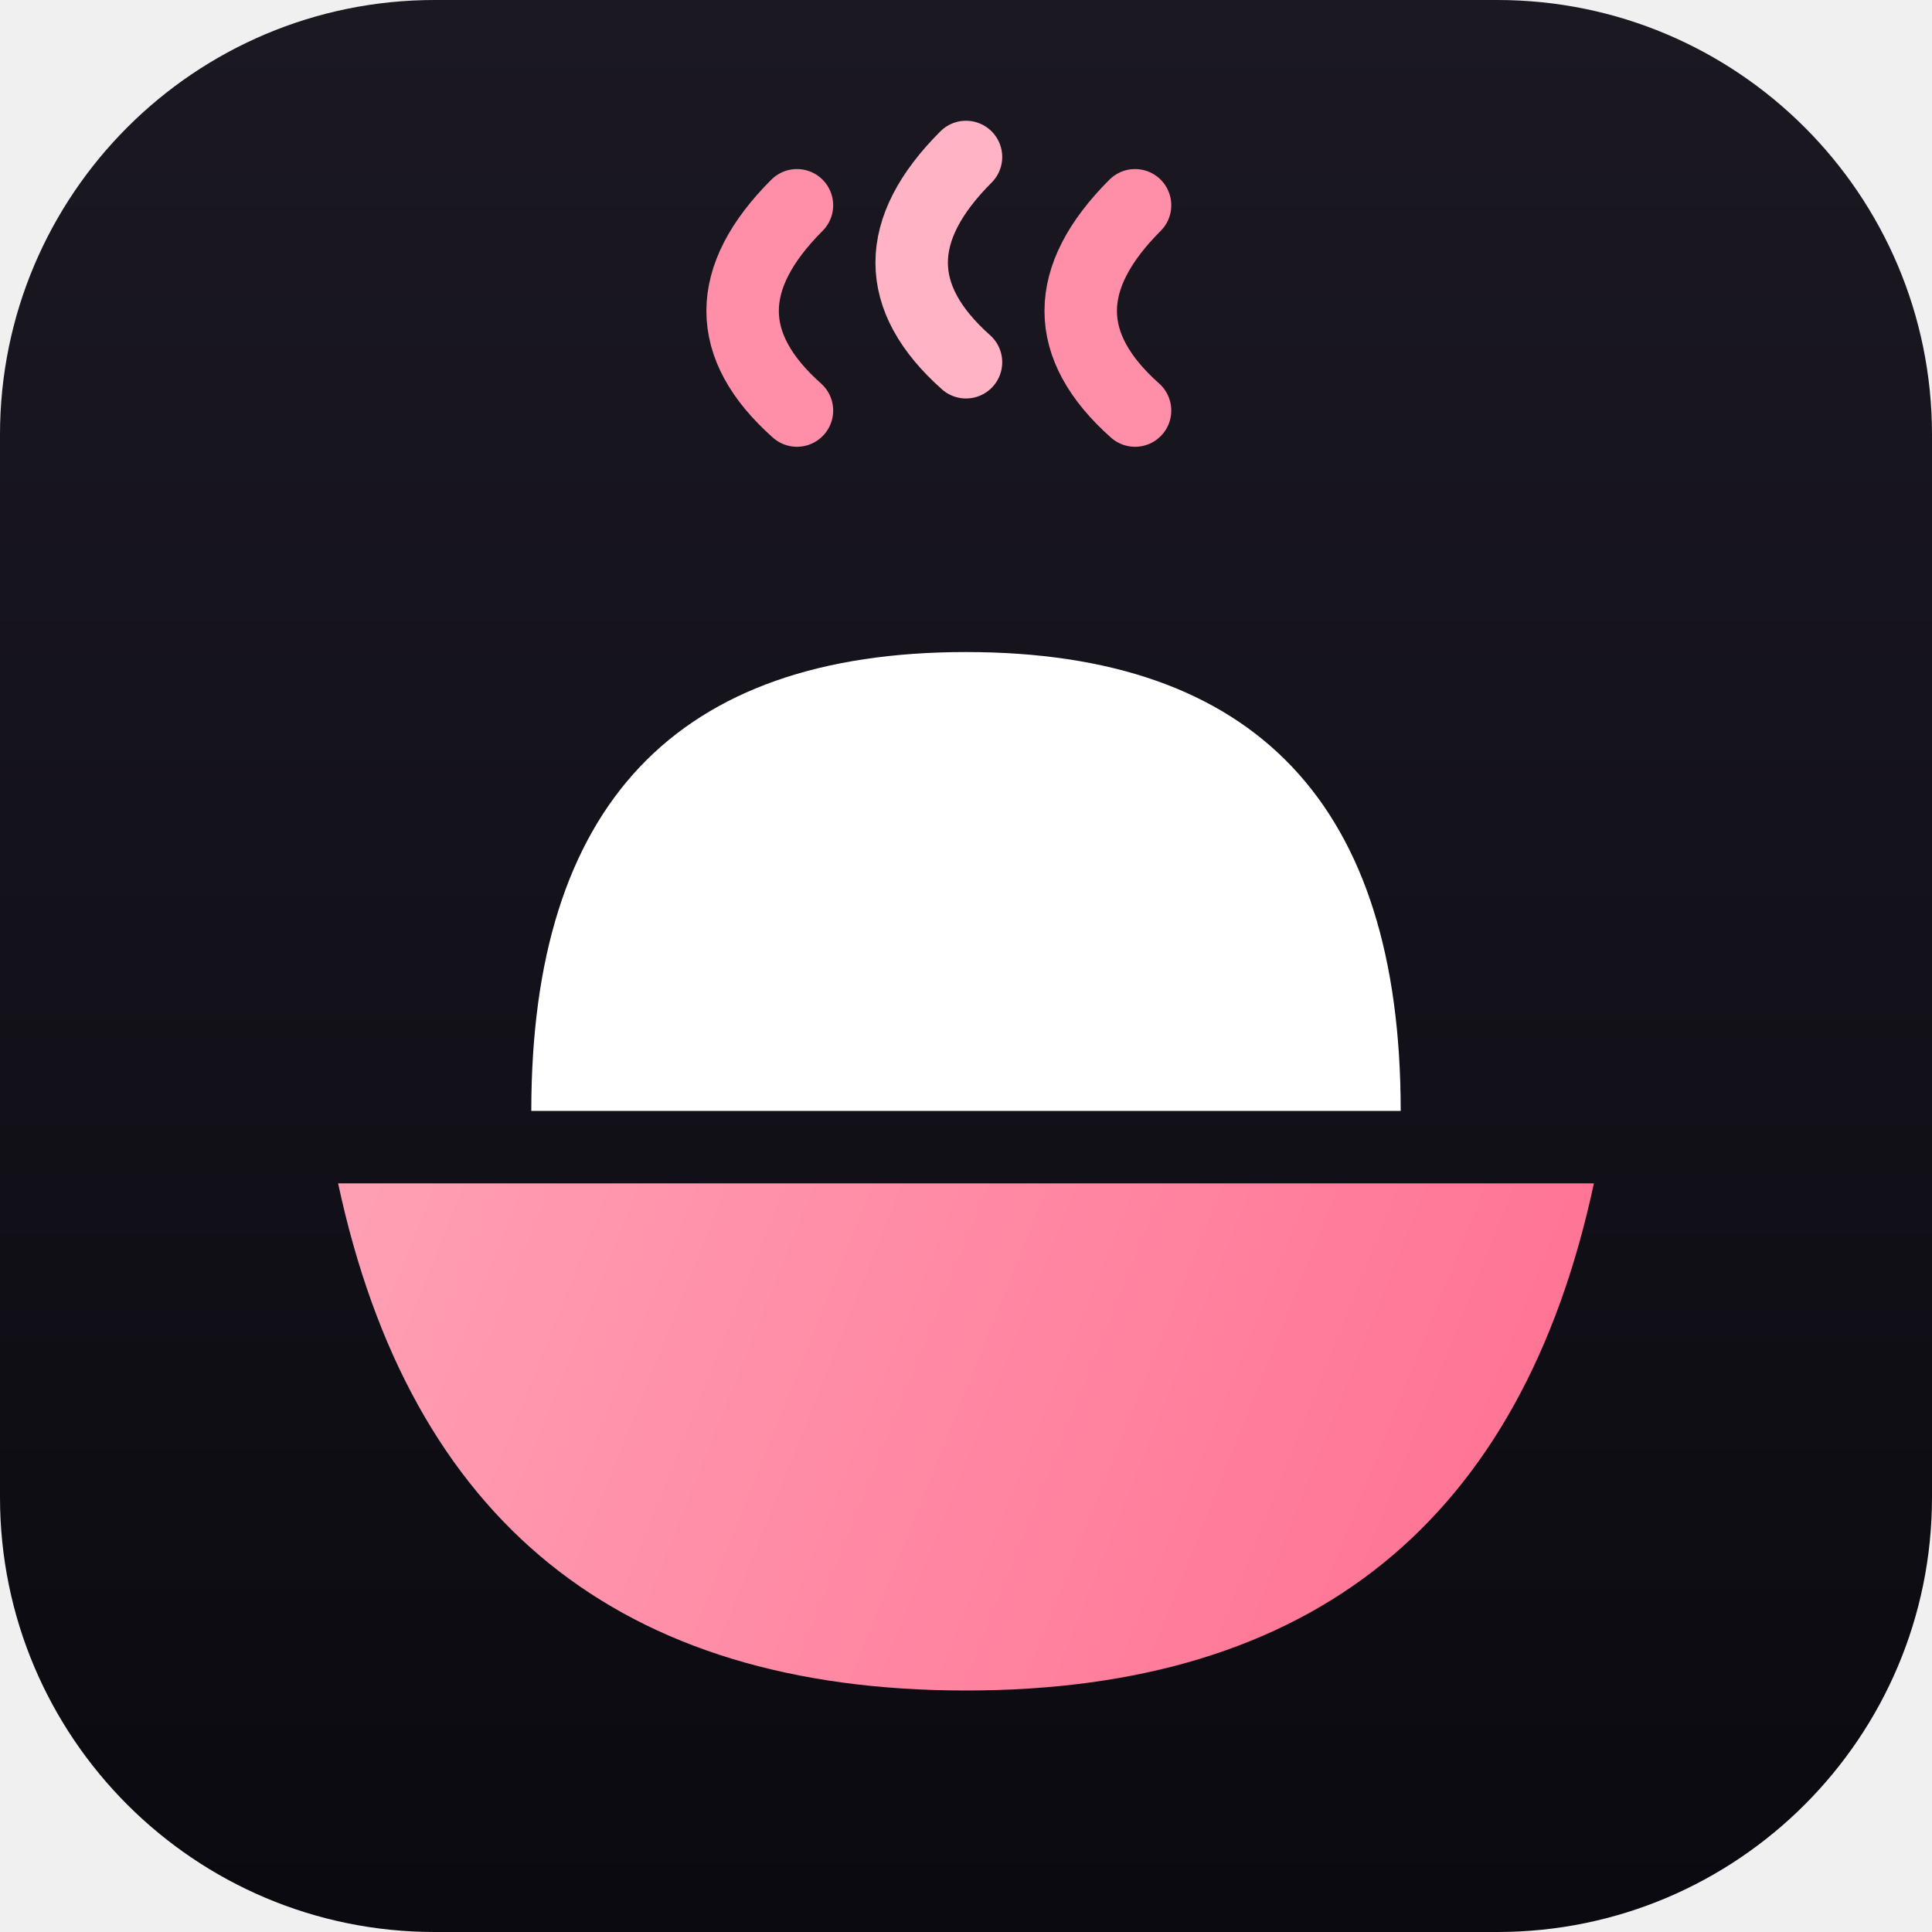
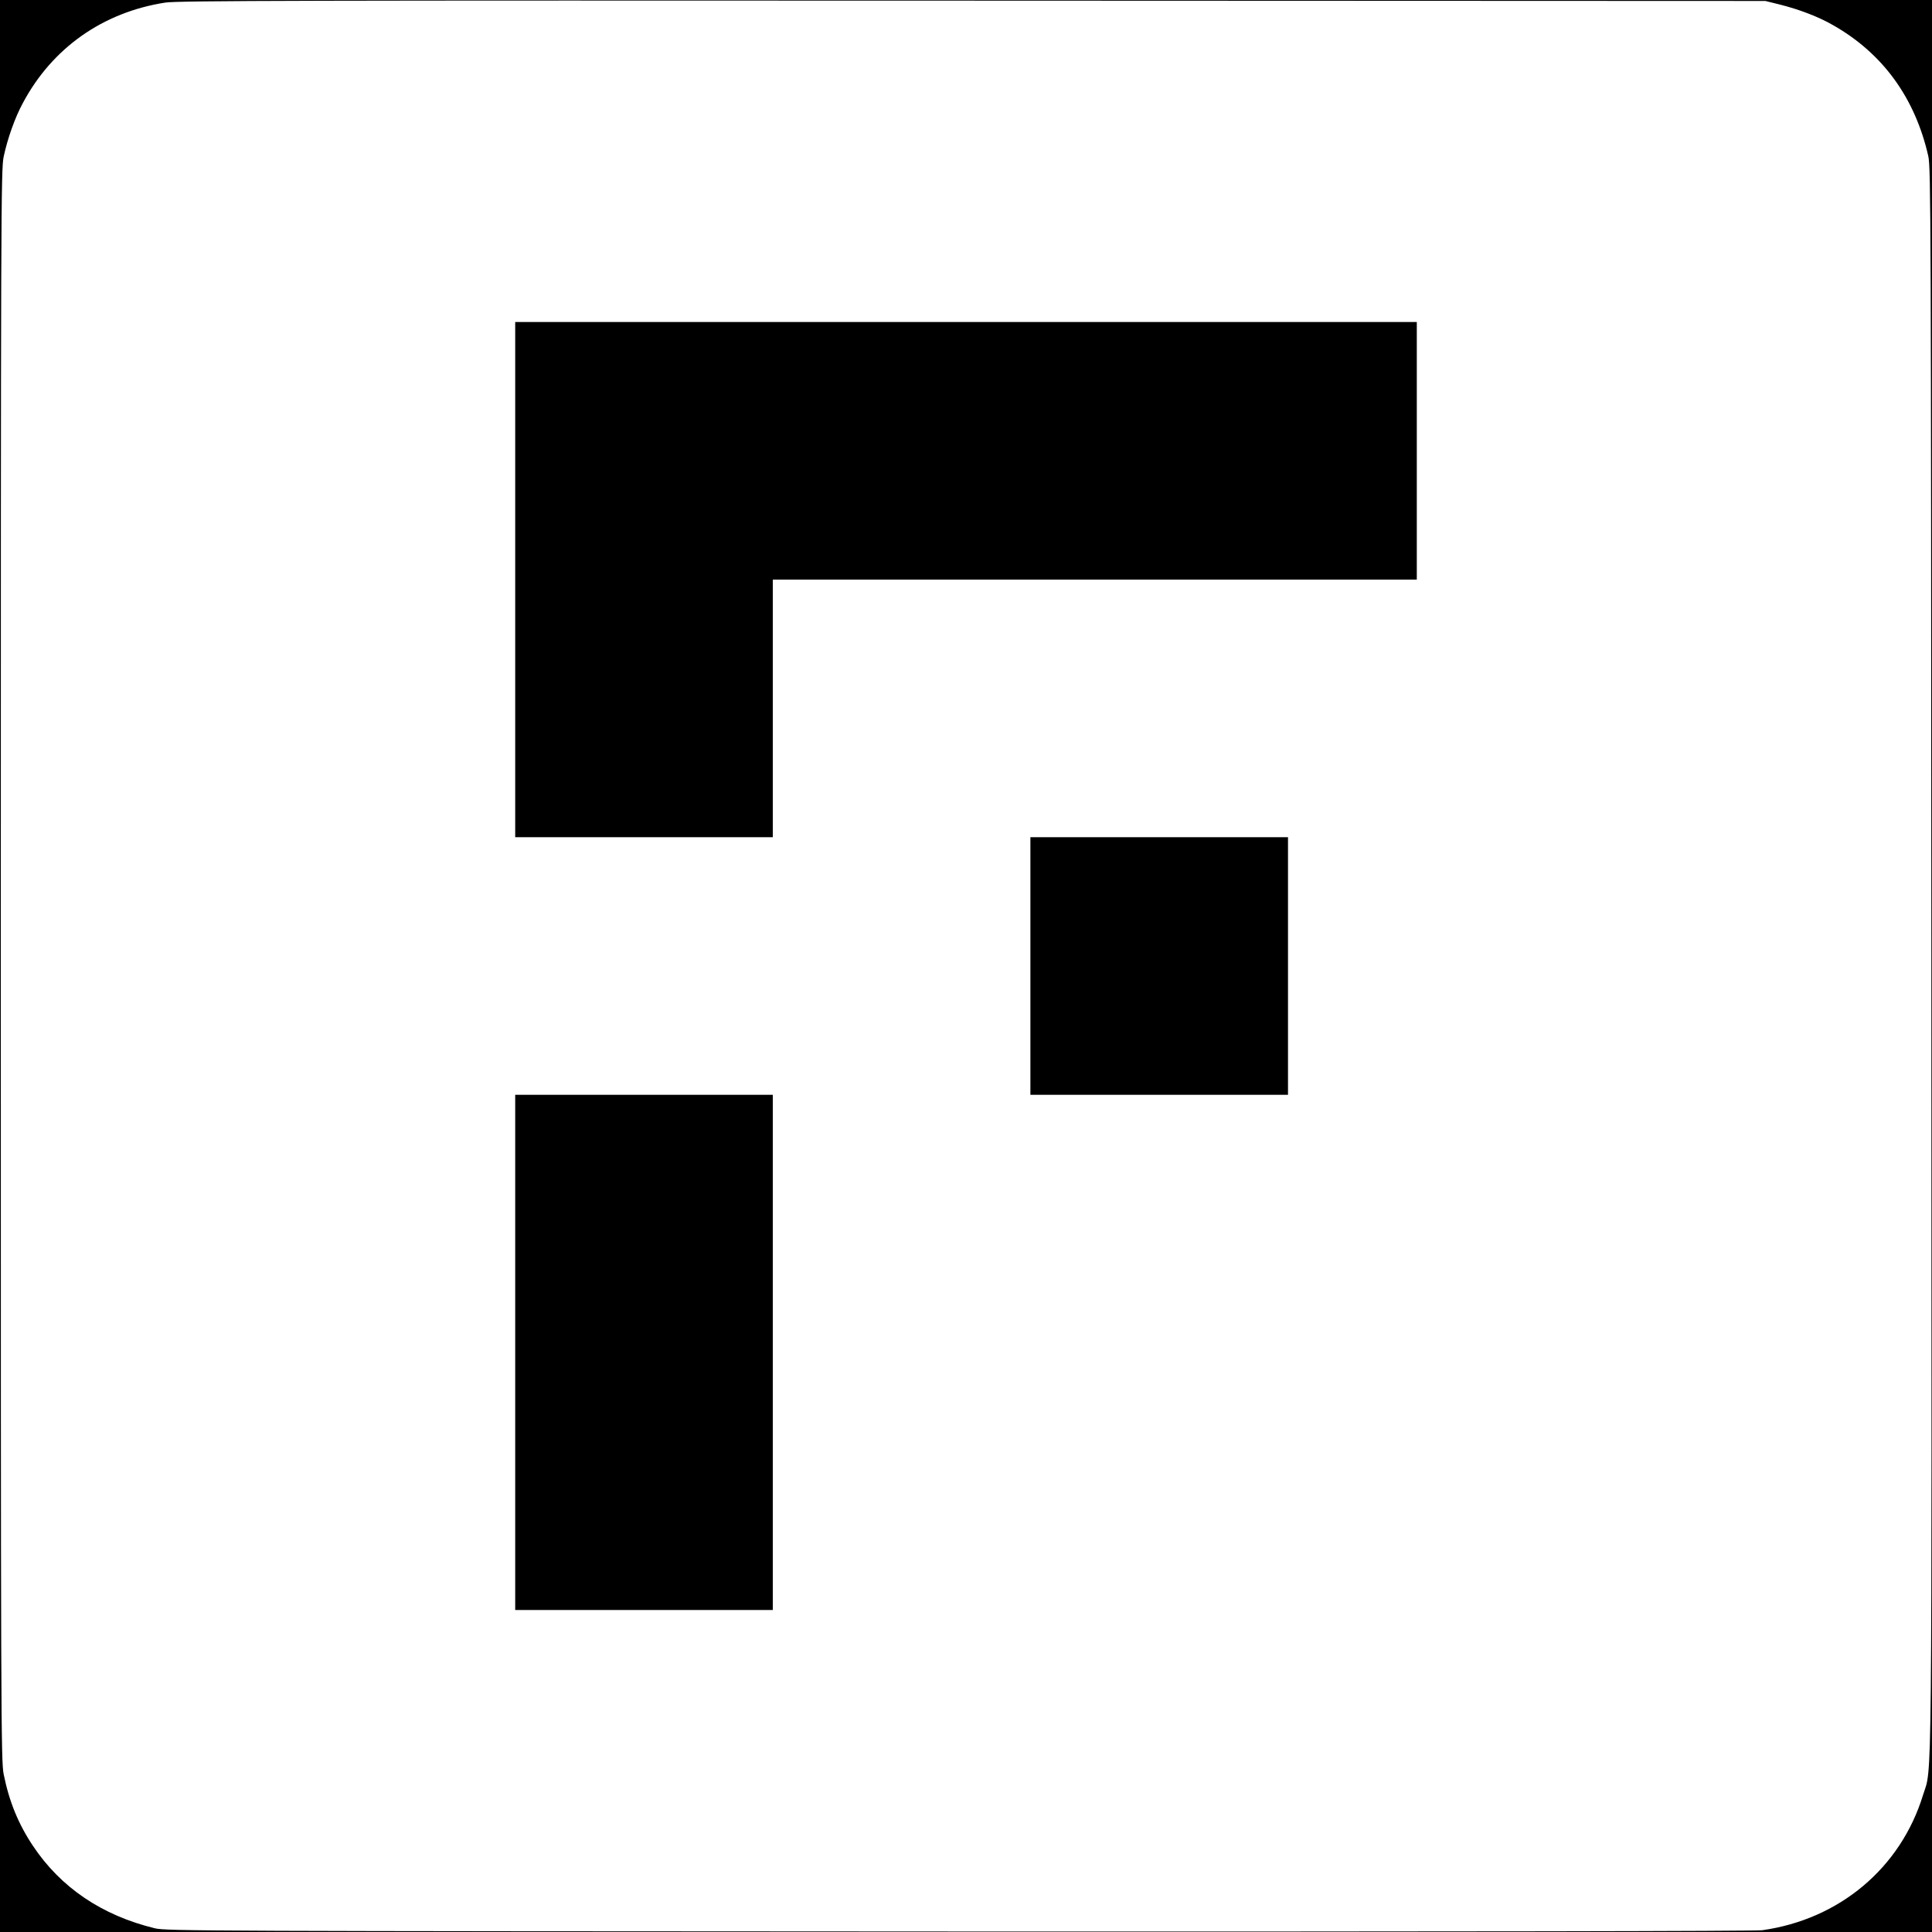
- <svg xmlns="http://www.w3.org/2000/svg" viewBox="0 0 80 80" fill="none" role="img" aria-label="NomiFun">
-   <defs>
-     <linearGradient id="logo-bg" x1="0" y1="0" x2="0" y2="80" gradientUnits="userSpaceOnUse">
-       <stop offset="0" stop-color="#1B1822" />
-       <stop offset="1" stop-color="#0B0A10" />
-     </linearGradient>
-     <linearGradient id="logo-bowl" x1="15" y1="49" x2="65" y2="69" gradientUnits="userSpaceOnUse">
-       <stop offset="0" stop-color="#FF9FB4" />
-       <stop offset="1" stop-color="#FF6F91" />
-     </linearGradient>
-   </defs>
-   <rect width="80" height="80" rx="18" fill="url(#logo-bg)" />
-   <path d="M33 17 q-4.5 -4 0 -8.5" stroke="#FF8FA8" stroke-width="3" fill="none" stroke-linecap="round" />
-   <path d="M40 15 q-4.5 -4 0 -8.5" stroke="#FFB3C4" stroke-width="3" fill="none" stroke-linecap="round" />
-   <path d="M47 17 q-4.5 -4 0 -8.5" stroke="#FF8FA8" stroke-width="3" fill="none" stroke-linecap="round" />
-   <path d="M22 46 Q22 27 40 27 Q58 27 58 46 Z" fill="#FFFFFF" />
-   <path d="M14 49 H66 Q61.5 70 40 70 Q18.5 70 14 49 Z" fill="url(#logo-bowl)" />
+ <svg xmlns="http://www.w3.org/2000/svg" viewBox="0 0 1200 1200" fill="none" role="img" aria-label="Flowy">
+   <rect width="1200" height="1200" fill="#000" />
+   <g transform="translate(0,1200) scale(0.1,-0.1)" fill="#fff">
+     <path d="M1027 11984 c-388 -60 -703 -282 -885 -624 -49 -90 -95 -220 -119 -332 -17 -79 -18 -320 -18 -5023 0 -4669 1 -4945 18 -5026 34 -169 91 -308 181 -443 173 -260 429 -433 758 -513 69 -17 308 -18 4993 -20 3145 -1 4945 2 4990 8 479 67 860 386 999 839 58 186 54 -153 52 5185 -2 4599 -3 4925 -19 4995 -82 362 -283 639 -592 814 -88 51 -210 98 -335 129 l-85 21 -4925 2 c-4139 2 -4939 0 -5013 -12z m7773 -2784 l0 -800 -2000 0 -2000 0 0 -800 0 -800 -800 0 -800 0 0 1600 0 1600 2800 0 2800 0 0 -800z m-800 -3200 l0 -800 -800 0 -800 0 0 800 0 800 800 0 800 0 0 -800z m-3200 -2400 l0 -1600 -800 0 -800 0 0 1600 0 1600 800 0 800 0 0 -1600z" />
+   </g>
</svg>
